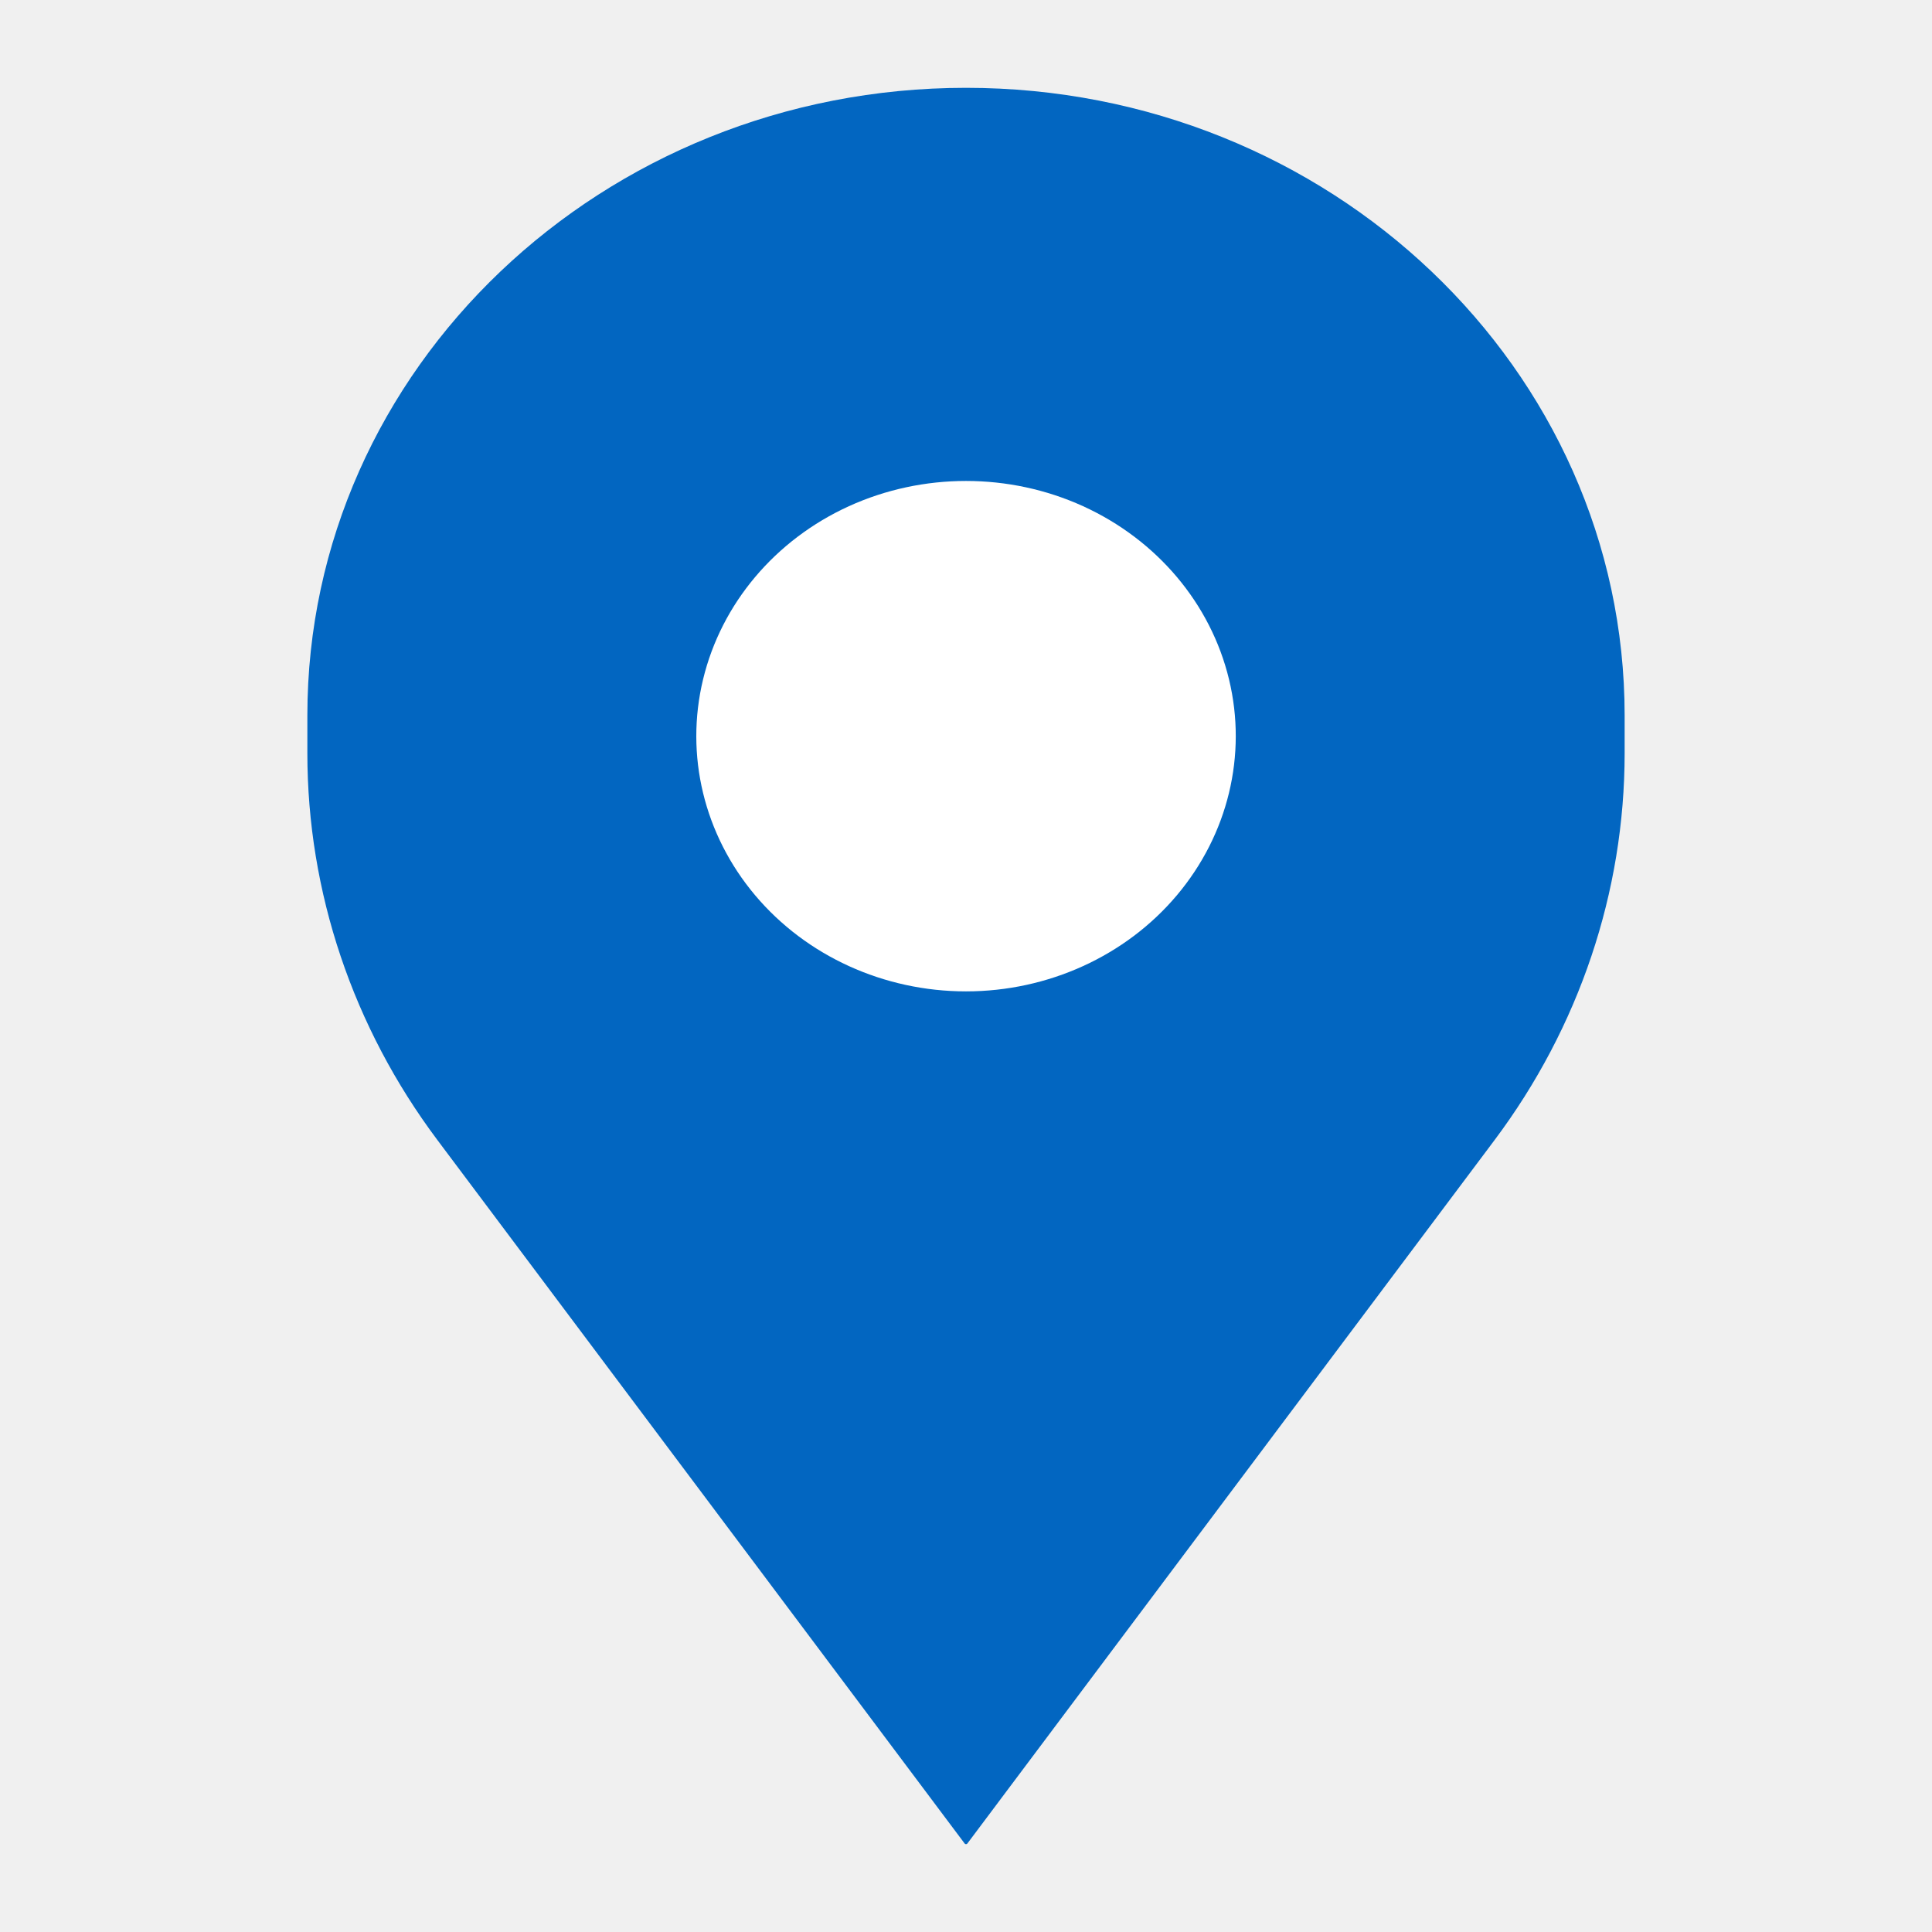
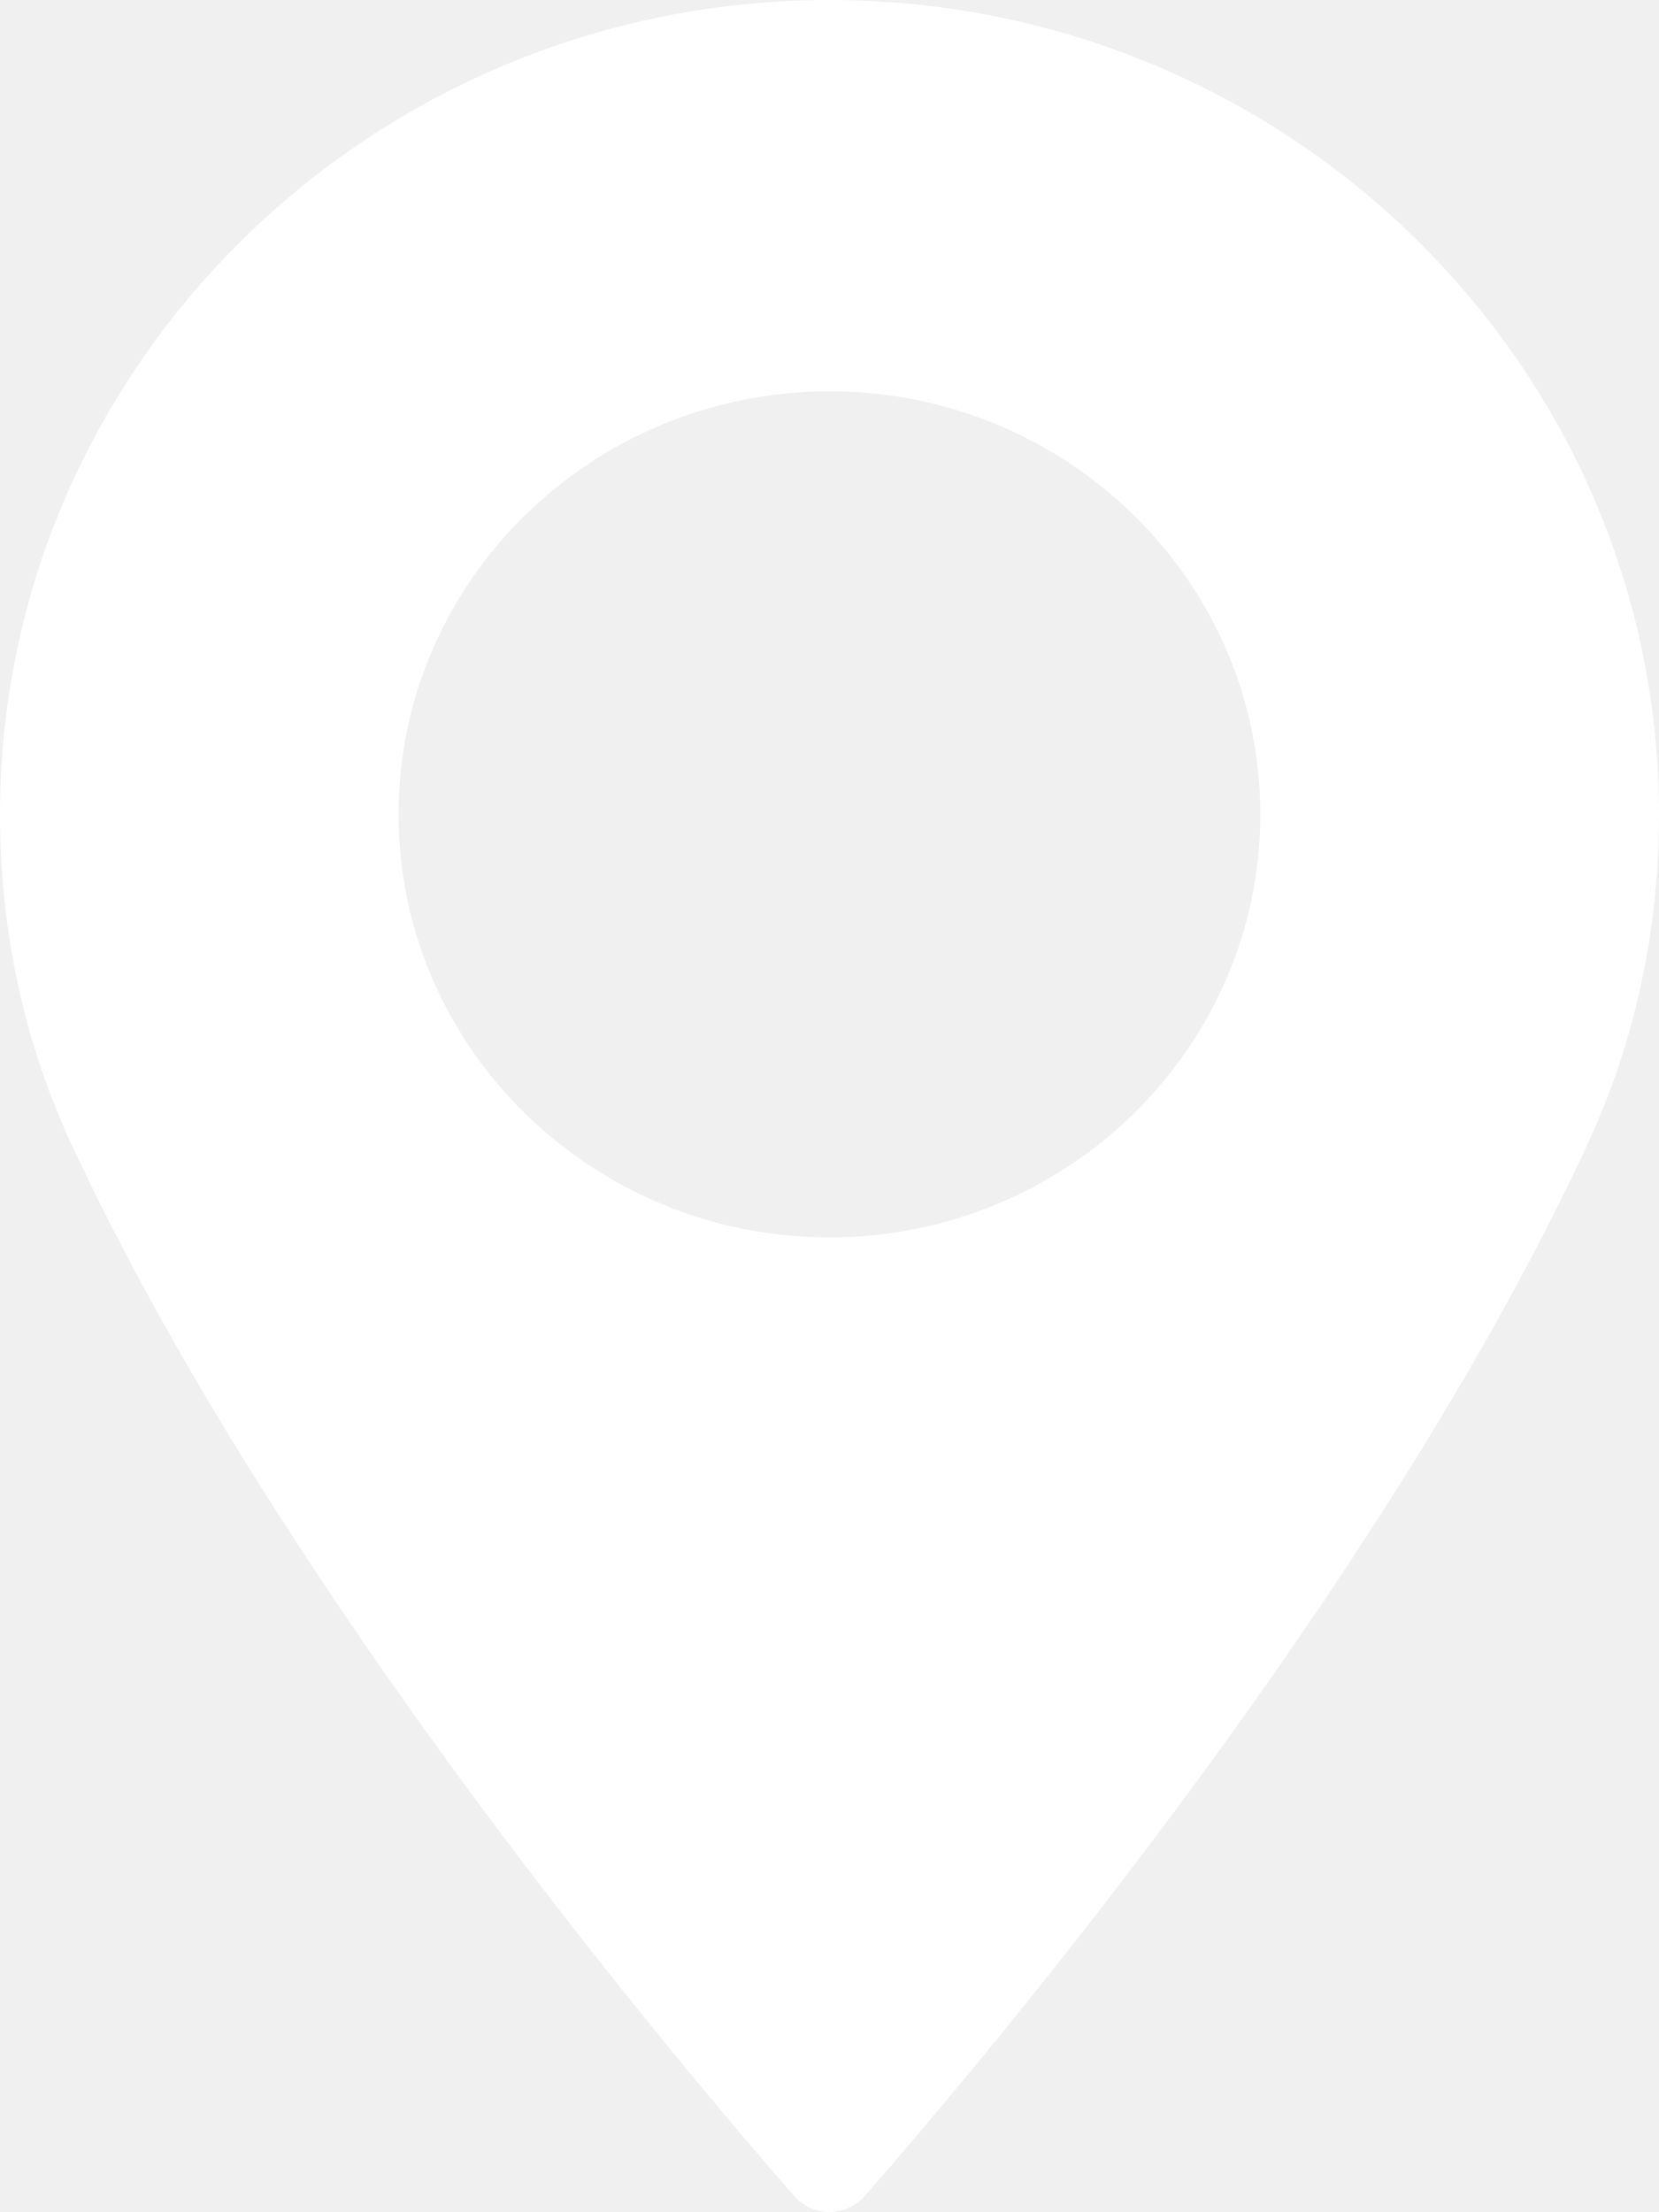
- <svg xmlns="http://www.w3.org/2000/svg" width="22" height="22" viewBox="0 0 22 22" fill="none">
-   <g id="icon/pin_filled">
-     <g id="Vector">
-       <path d="M18.5 8.147C18.5 4.2 15.142 1 11 1C6.858 1 3.5 4.2 3.5 8.147V8.578C3.5 10.157 4.018 11.697 4.981 12.982L10.985 20.993C10.992 21.002 11.008 21.002 11.015 20.993L17.019 12.982C17.982 11.697 18.5 10.157 18.5 8.578V8.147Z" fill="#0266C1" />
-       <path d="M9.667 5.764C10.509 5.381 11.491 5.381 12.333 5.764C13.175 6.148 13.787 6.874 13.995 7.736C14.203 8.598 13.984 9.503 13.401 10.195C12.819 10.886 11.935 11.289 11 11.289C10.065 11.289 9.181 10.886 8.599 10.195C8.016 9.503 7.798 8.598 8.006 7.736C8.214 6.874 8.825 6.148 9.667 5.764Z" fill="white" />
-     </g>
-   </g>
+ <svg xmlns="http://www.w3.org/2000/svg" width="9" height="12" viewBox="0 0 9 12" fill="none">
+   <path id="icon/pin" d="M4.5 0C2.019 0 0 1.982 0 4.418C0 5.053 0.132 5.66 0.394 6.221C1.519 8.638 3.676 11.19 4.31 11.915C4.358 11.969 4.427 12 4.5 12C4.573 12 4.642 11.969 4.69 11.915C5.324 11.19 7.481 8.639 8.606 6.221C8.868 5.66 9 5.053 9 4.418C9 1.982 6.981 0 4.5 0ZM4.5 6.713C3.211 6.713 2.162 5.683 2.162 4.418C2.162 3.152 3.211 2.123 4.5 2.123C5.789 2.123 6.837 3.152 6.837 4.418C6.837 5.683 5.789 6.713 4.5 6.713Z" fill="white" />
</svg>
